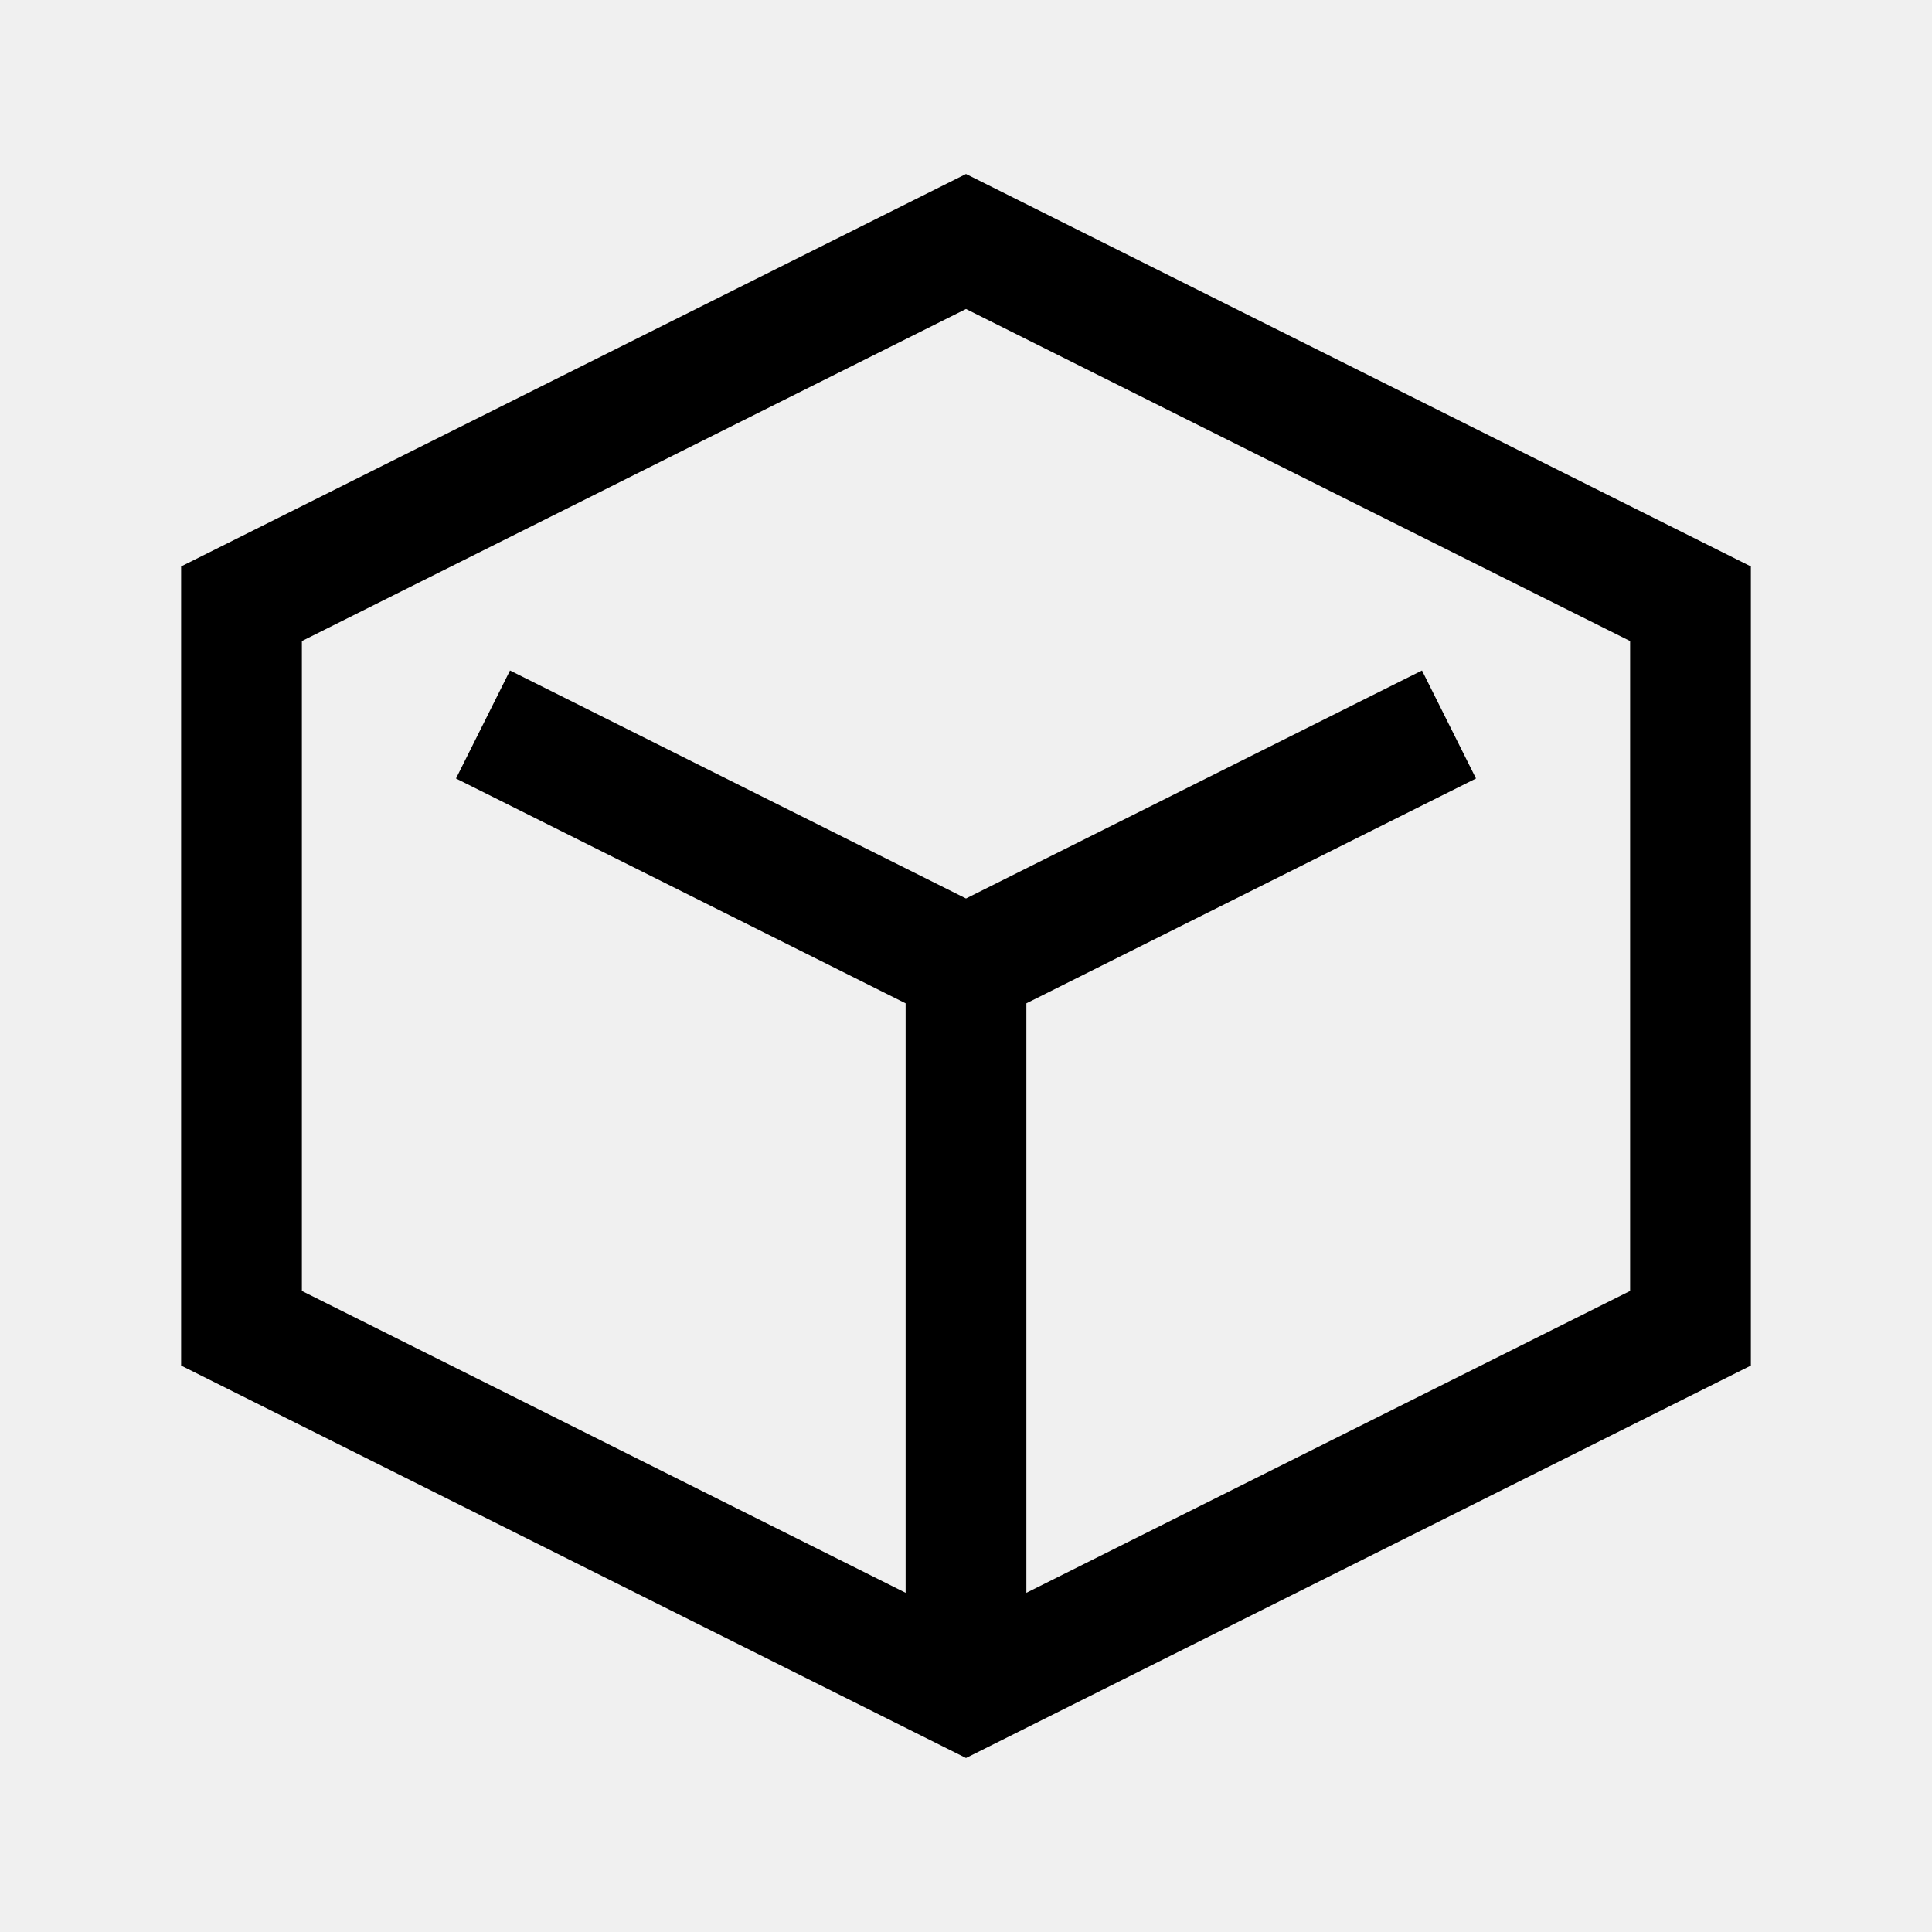
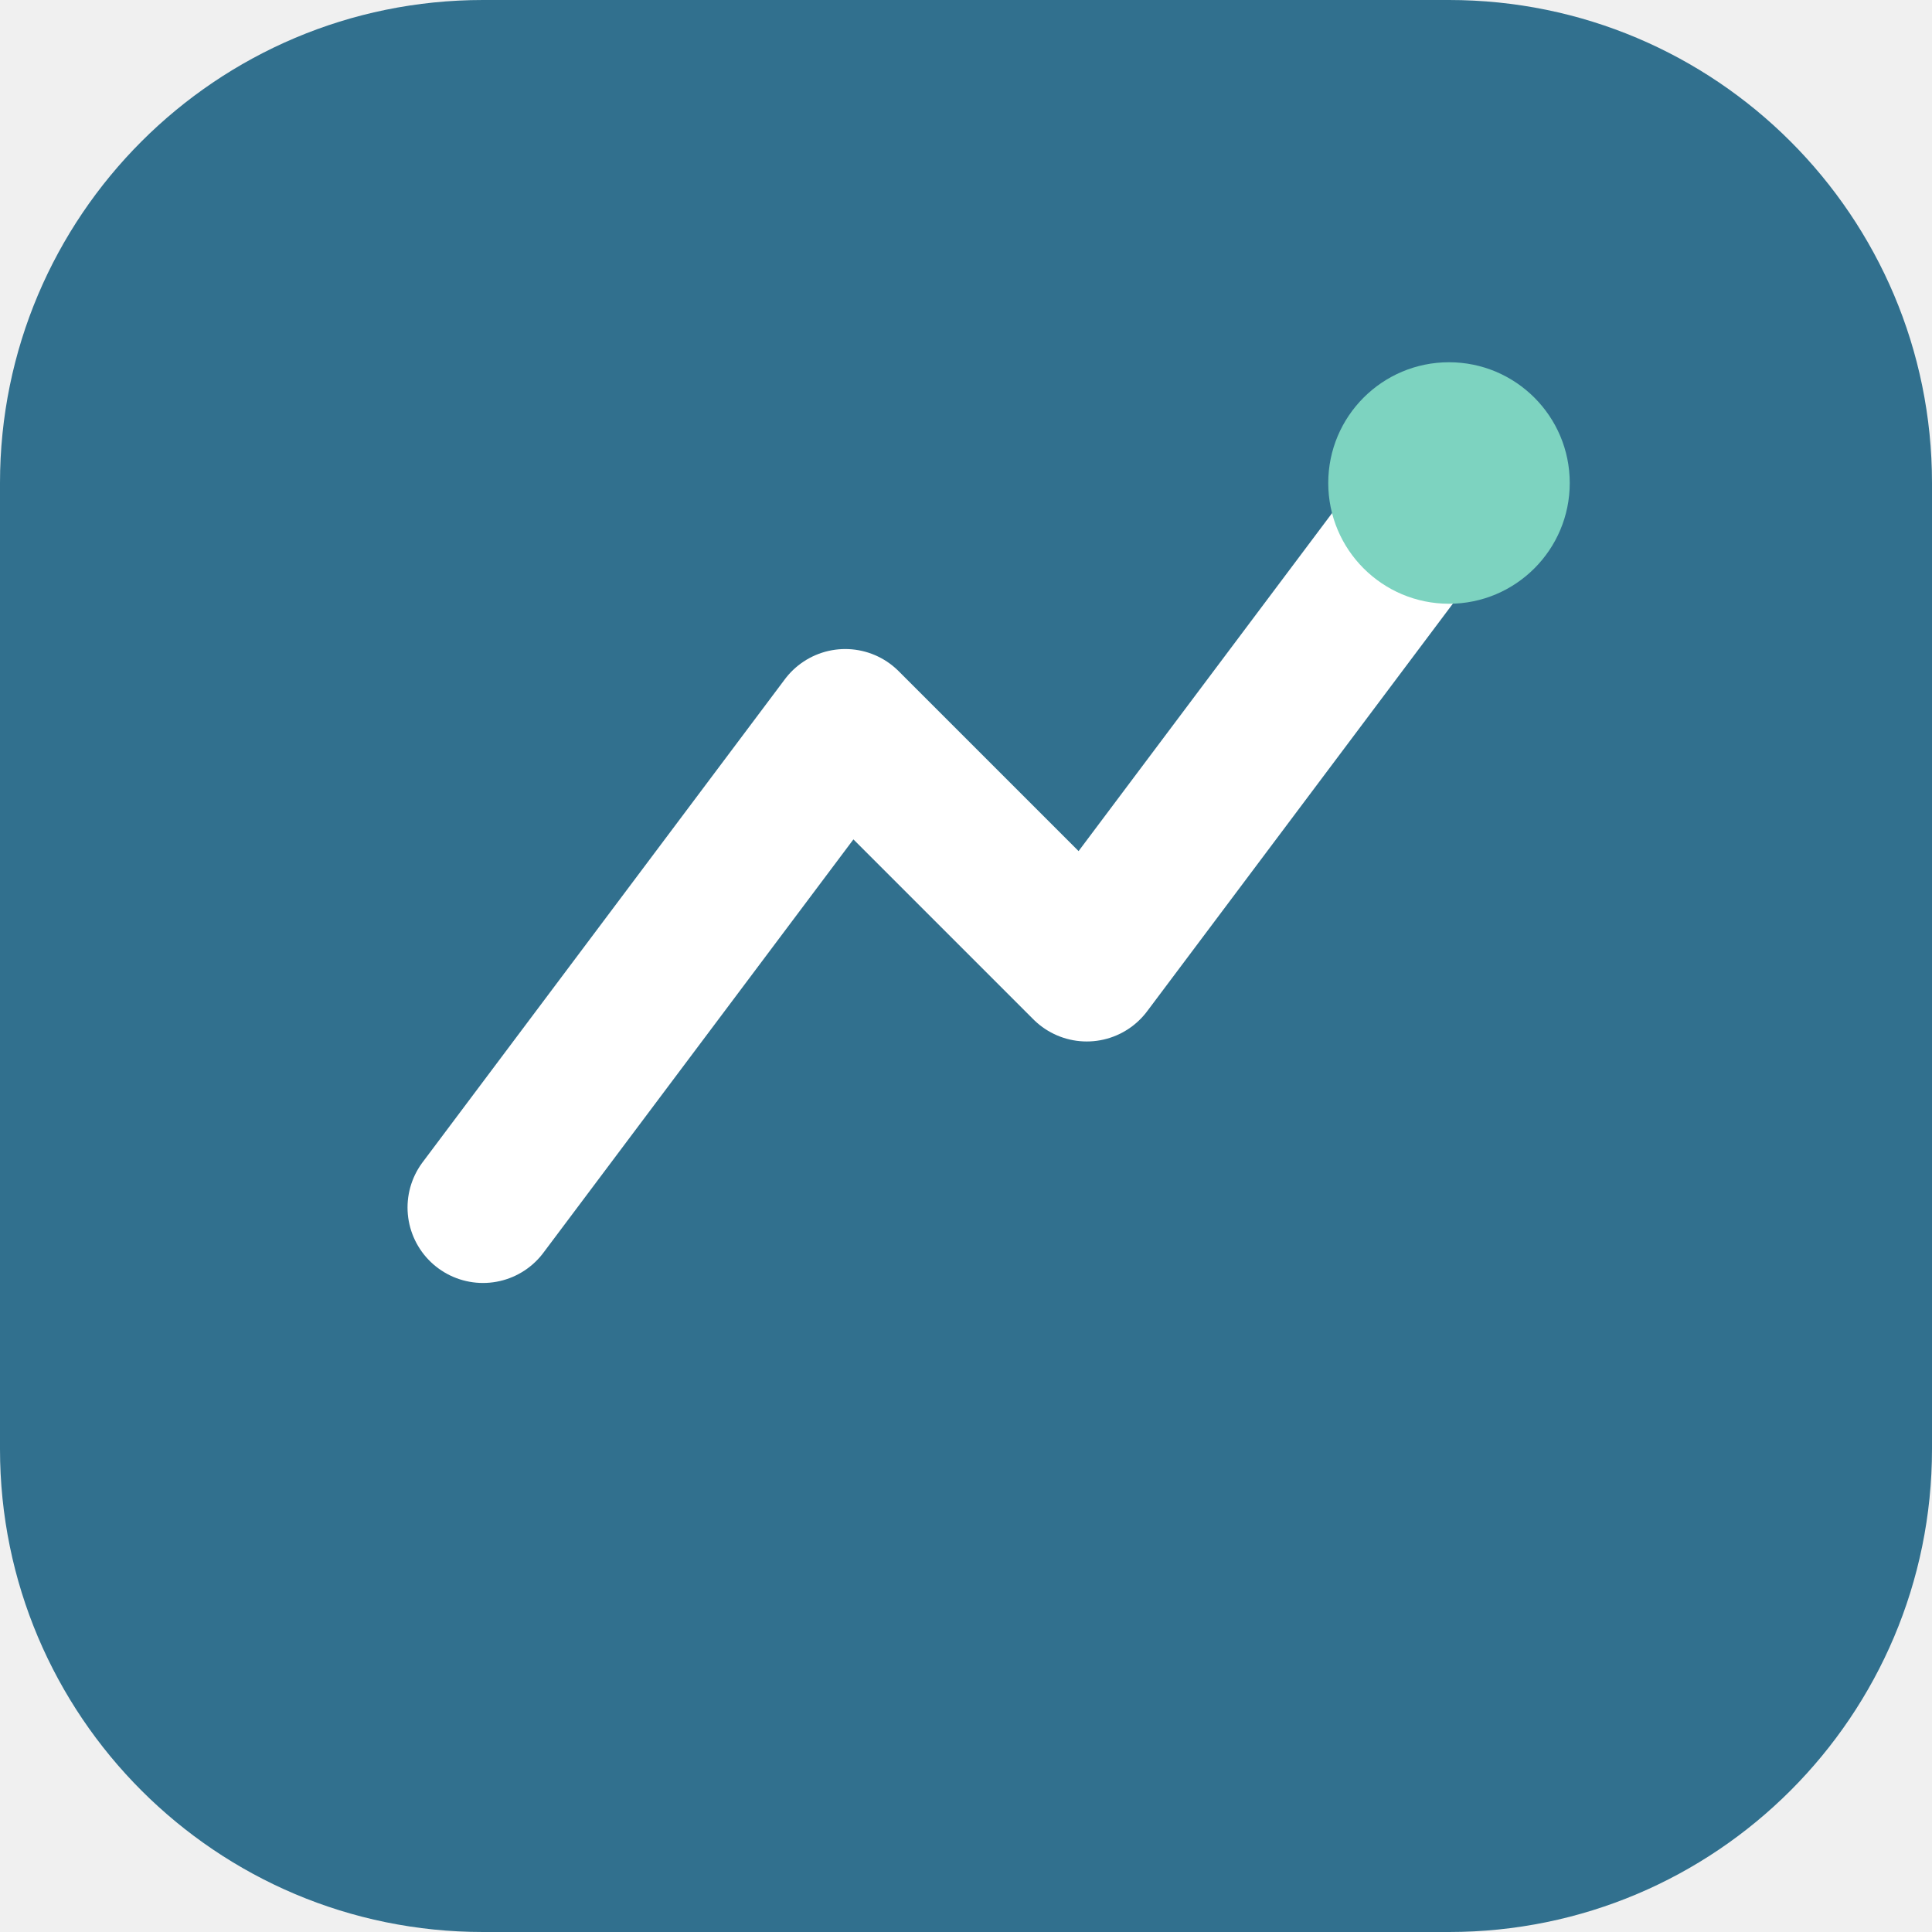
- <svg xmlns="http://www.w3.org/2000/svg" viewBox="0 0 32 32" fill="none" stroke="currentColor" stroke-width="2">
-   <path d="M16 4L4 10v12l12 6 12-6V10L16 4z" />
-   <path d="M16 16l8-4M16 16v12M16 16L8 12" />
+ <svg xmlns="http://www.w3.org/2000/svg" viewBox="0 0 32 32" role="img" aria-label="Strideto">
+   <rect width="32" height="32" rx="8" fill="#31708E" />
+   <path d="M8 20 L14 12 L18 16 L24 8" fill="none" stroke="#FFFFFF" stroke-width="2.5" stroke-linecap="round" stroke-linejoin="round" />
+   <circle cx="24" cy="8" r="2" fill="#7DD3C0" />
</svg>
